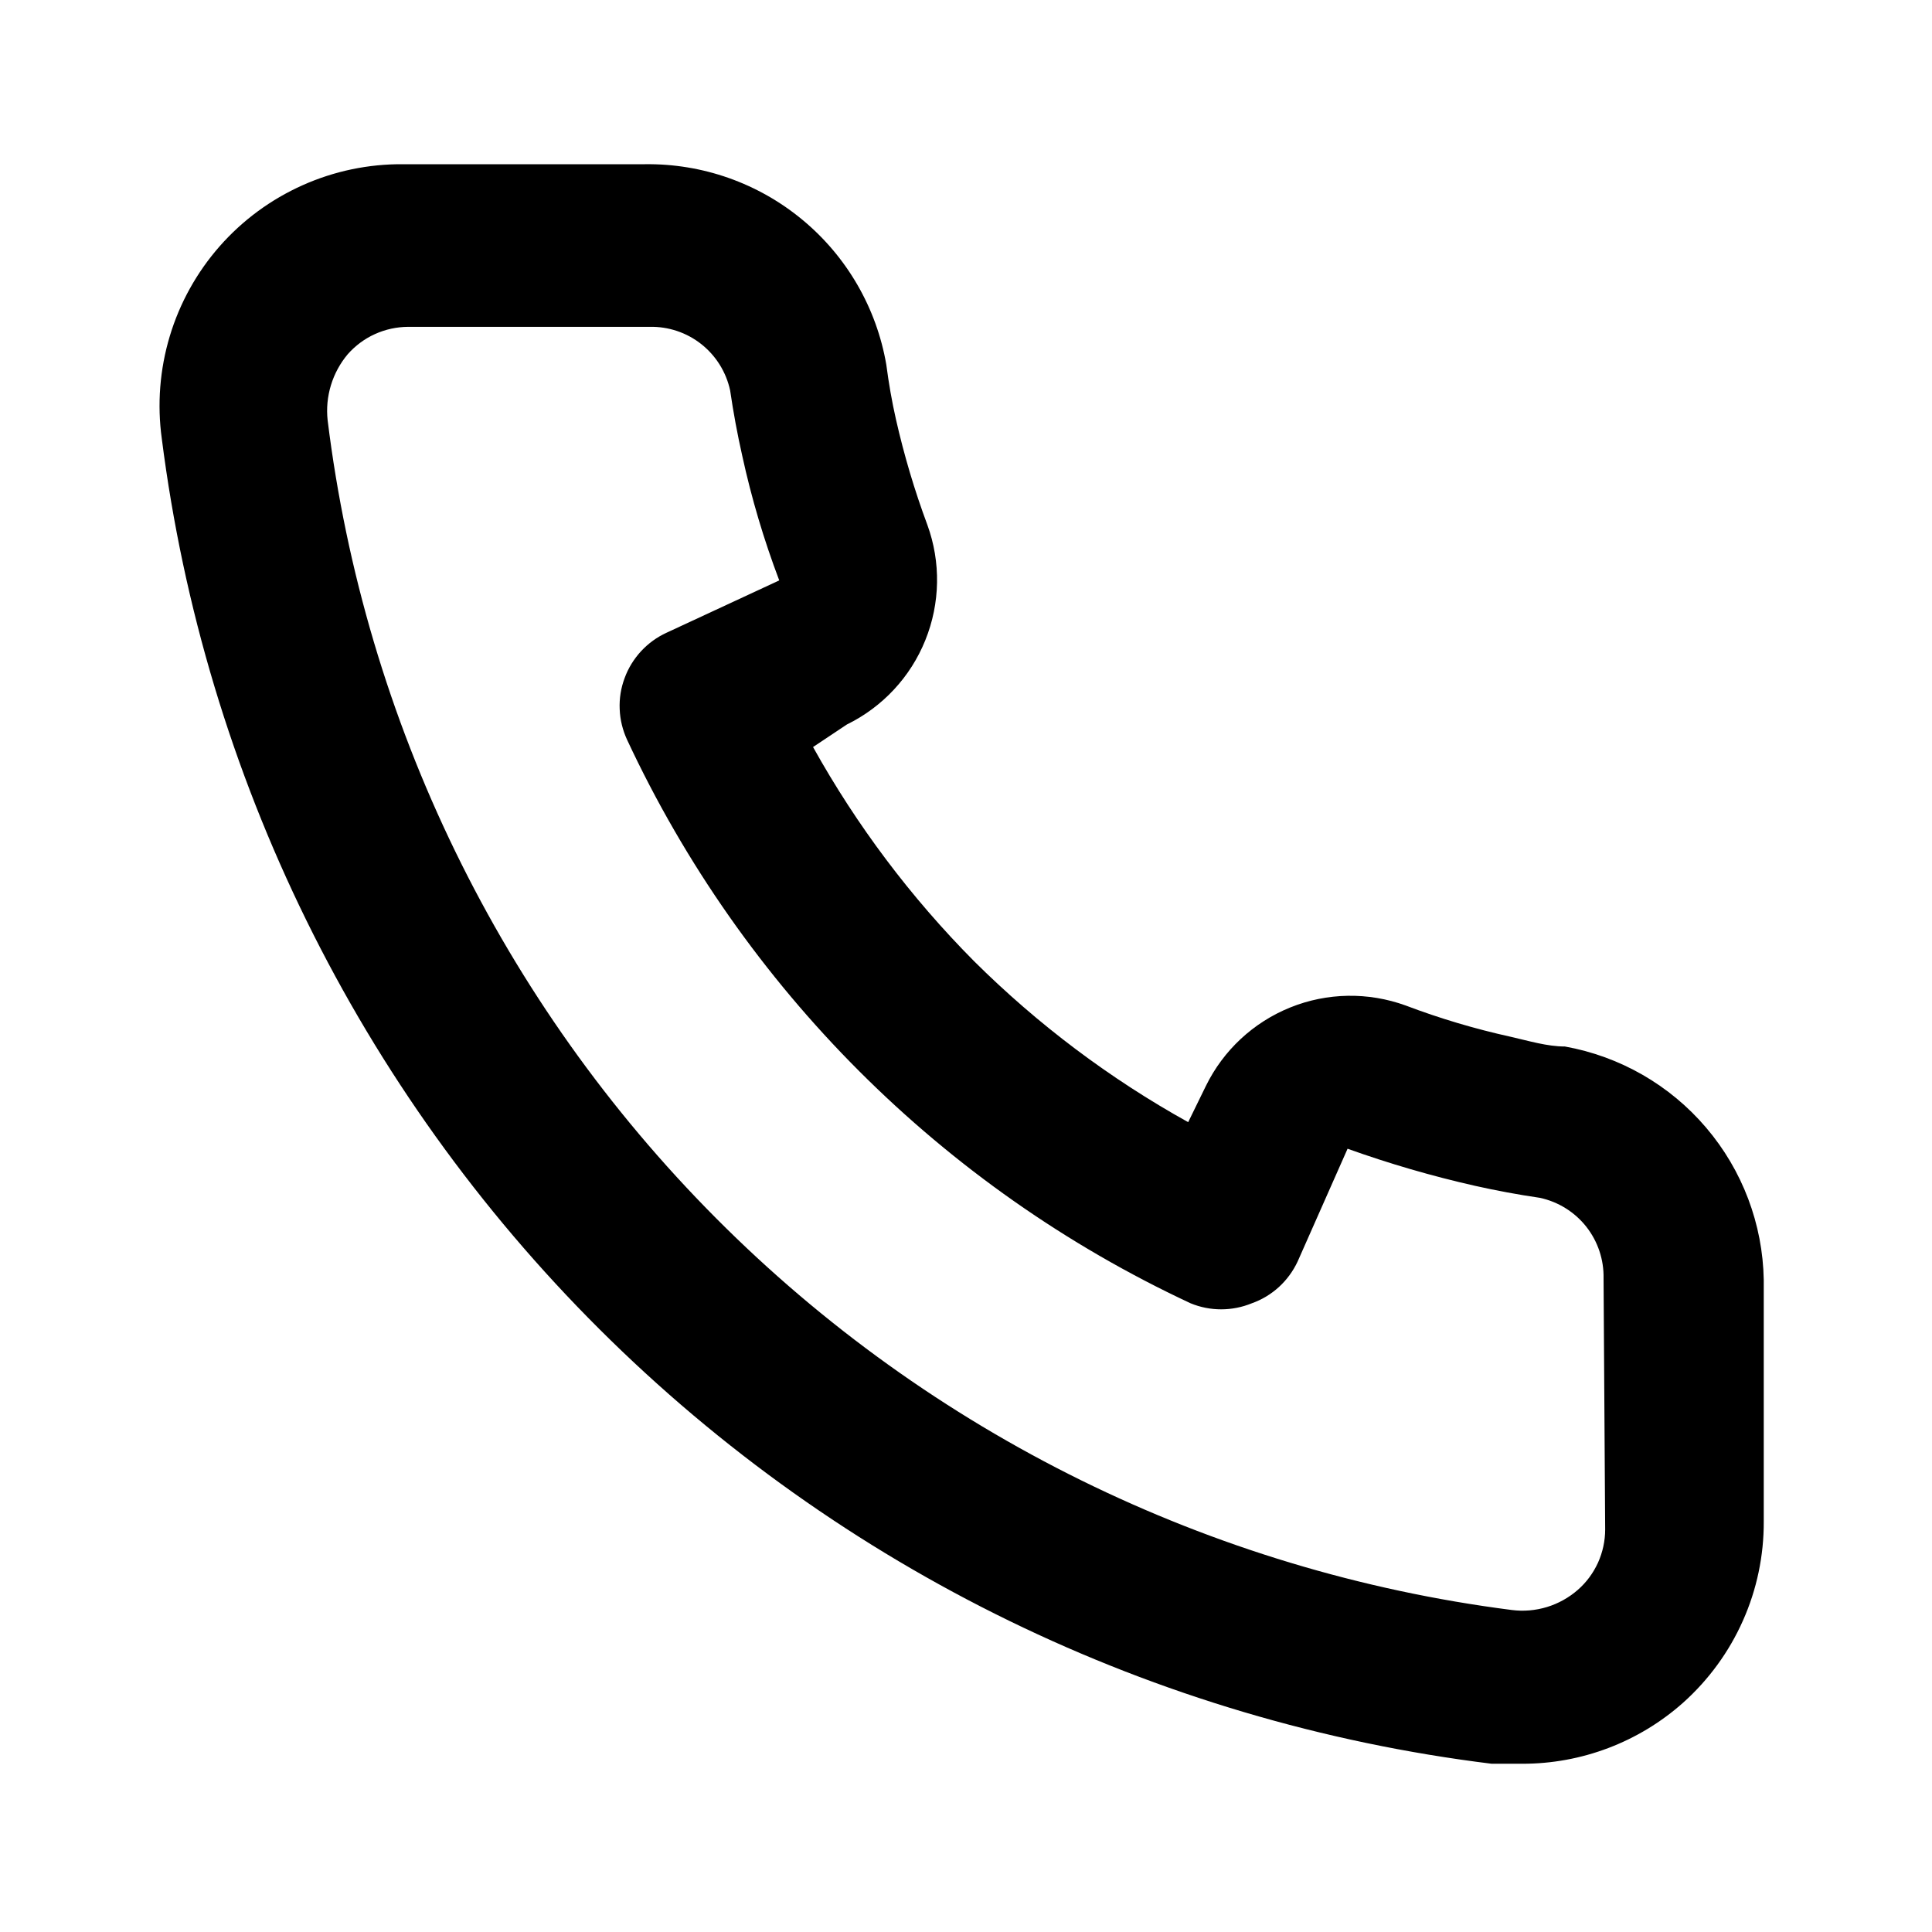
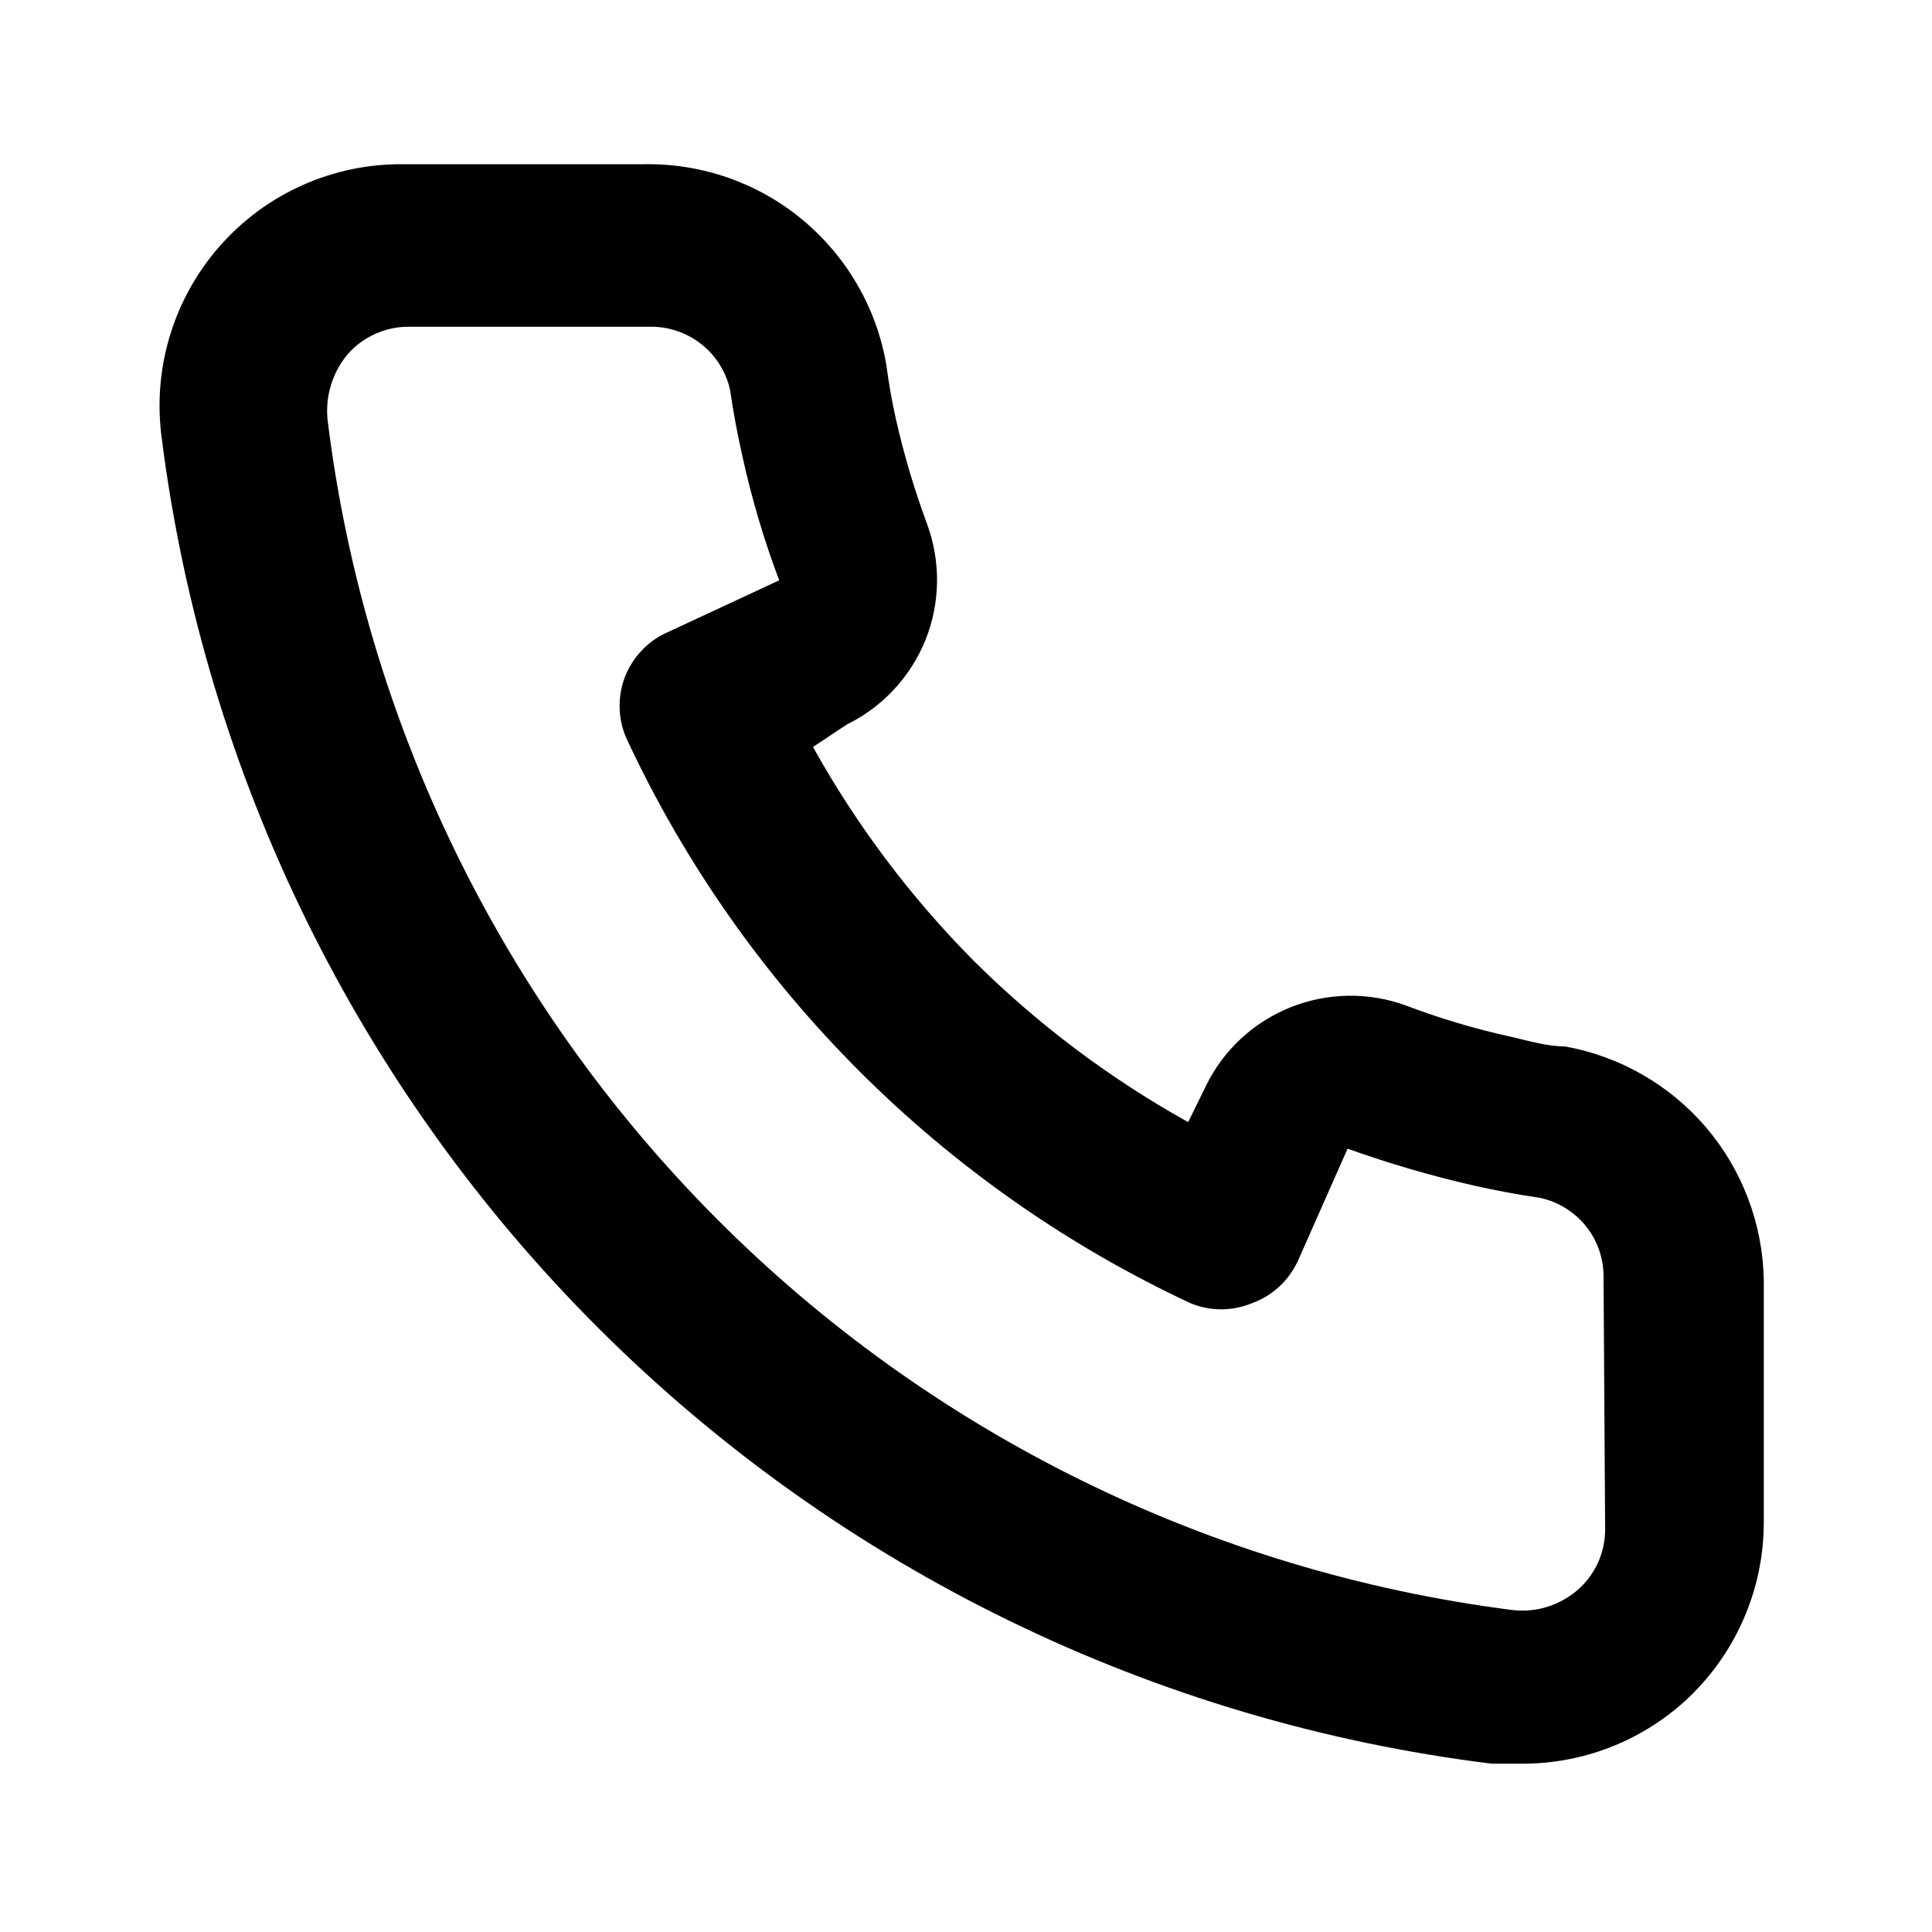
- <svg xmlns="http://www.w3.org/2000/svg" width="24" height="24" viewBox="0 0 24 24" fill="none">
-   <path d="M19.44 13C19.22 13 18.99 12.93 18.77 12.88C18.325 12.782 17.887 12.652 17.46 12.49C16.996 12.322 16.486 12.33 16.028 12.515C15.57 12.7 15.197 13.047 14.98 13.49L14.76 13.94C13.786 13.399 12.891 12.726 12.1 11.94C11.315 11.149 10.642 10.254 10.1 9.28L10.52 9C10.963 8.783 11.311 8.41 11.495 7.952C11.68 7.494 11.689 6.984 11.52 6.52C11.361 6.093 11.231 5.655 11.13 5.21C11.08 4.99 11.04 4.76 11.01 4.53C10.889 3.826 10.52 3.188 9.97 2.732C9.42 2.275 8.725 2.03 8.01 2.04H5.01C4.579 2.036 4.152 2.125 3.759 2.301C3.365 2.477 3.014 2.735 2.729 3.059C2.445 3.382 2.233 3.763 2.109 4.176C1.985 4.589 1.951 5.023 2.01 5.45C2.543 9.64 4.456 13.532 7.448 16.513C10.439 19.494 14.339 21.393 18.53 21.91H18.91C19.647 21.911 20.359 21.641 20.91 21.15C21.226 20.867 21.479 20.52 21.651 20.133C21.824 19.745 21.912 19.325 21.91 18.9V15.9C21.898 15.206 21.645 14.537 21.194 14.008C20.744 13.479 20.124 13.123 19.44 13ZM19.94 19C19.94 19.142 19.909 19.283 19.851 19.412C19.792 19.541 19.707 19.657 19.6 19.75C19.489 19.847 19.358 19.92 19.217 19.963C19.075 20.006 18.927 20.019 18.78 20C15.035 19.52 11.556 17.807 8.893 15.131C6.229 12.454 4.532 8.968 4.07 5.22C4.054 5.074 4.068 4.926 4.111 4.785C4.154 4.644 4.225 4.513 4.32 4.4C4.414 4.294 4.529 4.208 4.658 4.15C4.788 4.091 4.928 4.061 5.07 4.06H8.07C8.303 4.055 8.53 4.131 8.712 4.275C8.895 4.42 9.021 4.623 9.07 4.85C9.11 5.124 9.16 5.394 9.22 5.66C9.335 6.188 9.489 6.706 9.68 7.21L8.28 7.86C8.16 7.915 8.053 7.993 7.963 8.09C7.874 8.187 7.804 8.3 7.759 8.424C7.713 8.547 7.692 8.678 7.698 8.81C7.703 8.942 7.735 9.071 7.79 9.19C9.229 12.273 11.707 14.751 14.79 16.19C15.033 16.29 15.306 16.29 15.55 16.19C15.675 16.146 15.789 16.077 15.887 15.988C15.985 15.898 16.064 15.79 16.12 15.67L16.74 14.27C17.257 14.455 17.785 14.609 18.32 14.73C18.587 14.79 18.857 14.84 19.13 14.88C19.357 14.929 19.561 15.056 19.705 15.238C19.849 15.421 19.925 15.648 19.92 15.88L19.94 19Z" fill="black" />
+ <svg xmlns="http://www.w3.org/2000/svg" width="16" height="16" viewBox="0 0 16 16" fill="none">
+   <path d="M12.96 8.666C12.813 8.666 12.66 8.62 12.513 8.586C12.216 8.521 11.924 8.434 11.64 8.326C11.331 8.214 10.991 8.22 10.685 8.343C10.38 8.466 10.131 8.697 9.987 8.993L9.84 9.293C9.191 8.932 8.594 8.483 8.067 7.96C7.543 7.432 7.094 6.836 6.733 6.186L7.013 6C7.309 5.855 7.54 5.606 7.664 5.301C7.787 4.995 7.792 4.656 7.68 4.346C7.574 4.061 7.487 3.769 7.42 3.473C7.387 3.326 7.36 3.173 7.34 3.02C7.259 2.55 7.013 2.125 6.646 1.82C6.28 1.516 5.816 1.353 5.34 1.36H3.34C3.053 1.357 2.768 1.416 2.506 1.533C2.243 1.65 2.009 1.823 1.82 2.038C1.63 2.254 1.489 2.508 1.406 2.783C1.323 3.059 1.301 3.348 1.34 3.633C1.695 6.426 2.971 9.021 4.965 11.008C6.959 12.995 9.559 14.261 12.353 14.606H12.607C13.098 14.607 13.573 14.427 13.94 14.1C14.151 13.911 14.319 13.68 14.434 13.421C14.549 13.163 14.608 12.883 14.607 12.6V10.6C14.598 10.136 14.43 9.691 14.13 9.338C13.829 8.985 13.416 8.748 12.96 8.666V8.666ZM13.293 12.666C13.293 12.761 13.273 12.854 13.234 12.941C13.195 13.027 13.138 13.104 13.067 13.166C12.992 13.231 12.905 13.279 12.811 13.308C12.717 13.337 12.618 13.345 12.52 13.333C10.023 13.013 7.704 11.871 5.928 10.086C4.153 8.302 3.022 5.978 2.713 3.48C2.703 3.382 2.712 3.283 2.741 3.189C2.769 3.095 2.817 3.008 2.88 2.933C2.942 2.862 3.019 2.805 3.106 2.766C3.192 2.727 3.285 2.706 3.38 2.706H5.38C5.535 2.703 5.686 2.754 5.808 2.85C5.93 2.946 6.014 3.081 6.047 3.233C6.073 3.415 6.107 3.595 6.147 3.773C6.224 4.124 6.326 4.47 6.453 4.806L5.52 5.24C5.44 5.276 5.368 5.328 5.309 5.393C5.249 5.457 5.203 5.533 5.172 5.615C5.142 5.697 5.128 5.785 5.132 5.873C5.135 5.96 5.156 6.047 5.193 6.126C6.153 8.181 7.805 9.833 9.86 10.793C10.022 10.86 10.204 10.86 10.367 10.793C10.45 10.763 10.526 10.717 10.591 10.658C10.657 10.598 10.709 10.526 10.747 10.446L11.16 9.513C11.505 9.636 11.856 9.739 12.213 9.82C12.391 9.86 12.571 9.893 12.753 9.92C12.905 9.952 13.04 10.037 13.137 10.158C13.233 10.28 13.283 10.431 13.28 10.586L13.293 12.666Z" fill="black" />
</svg>
